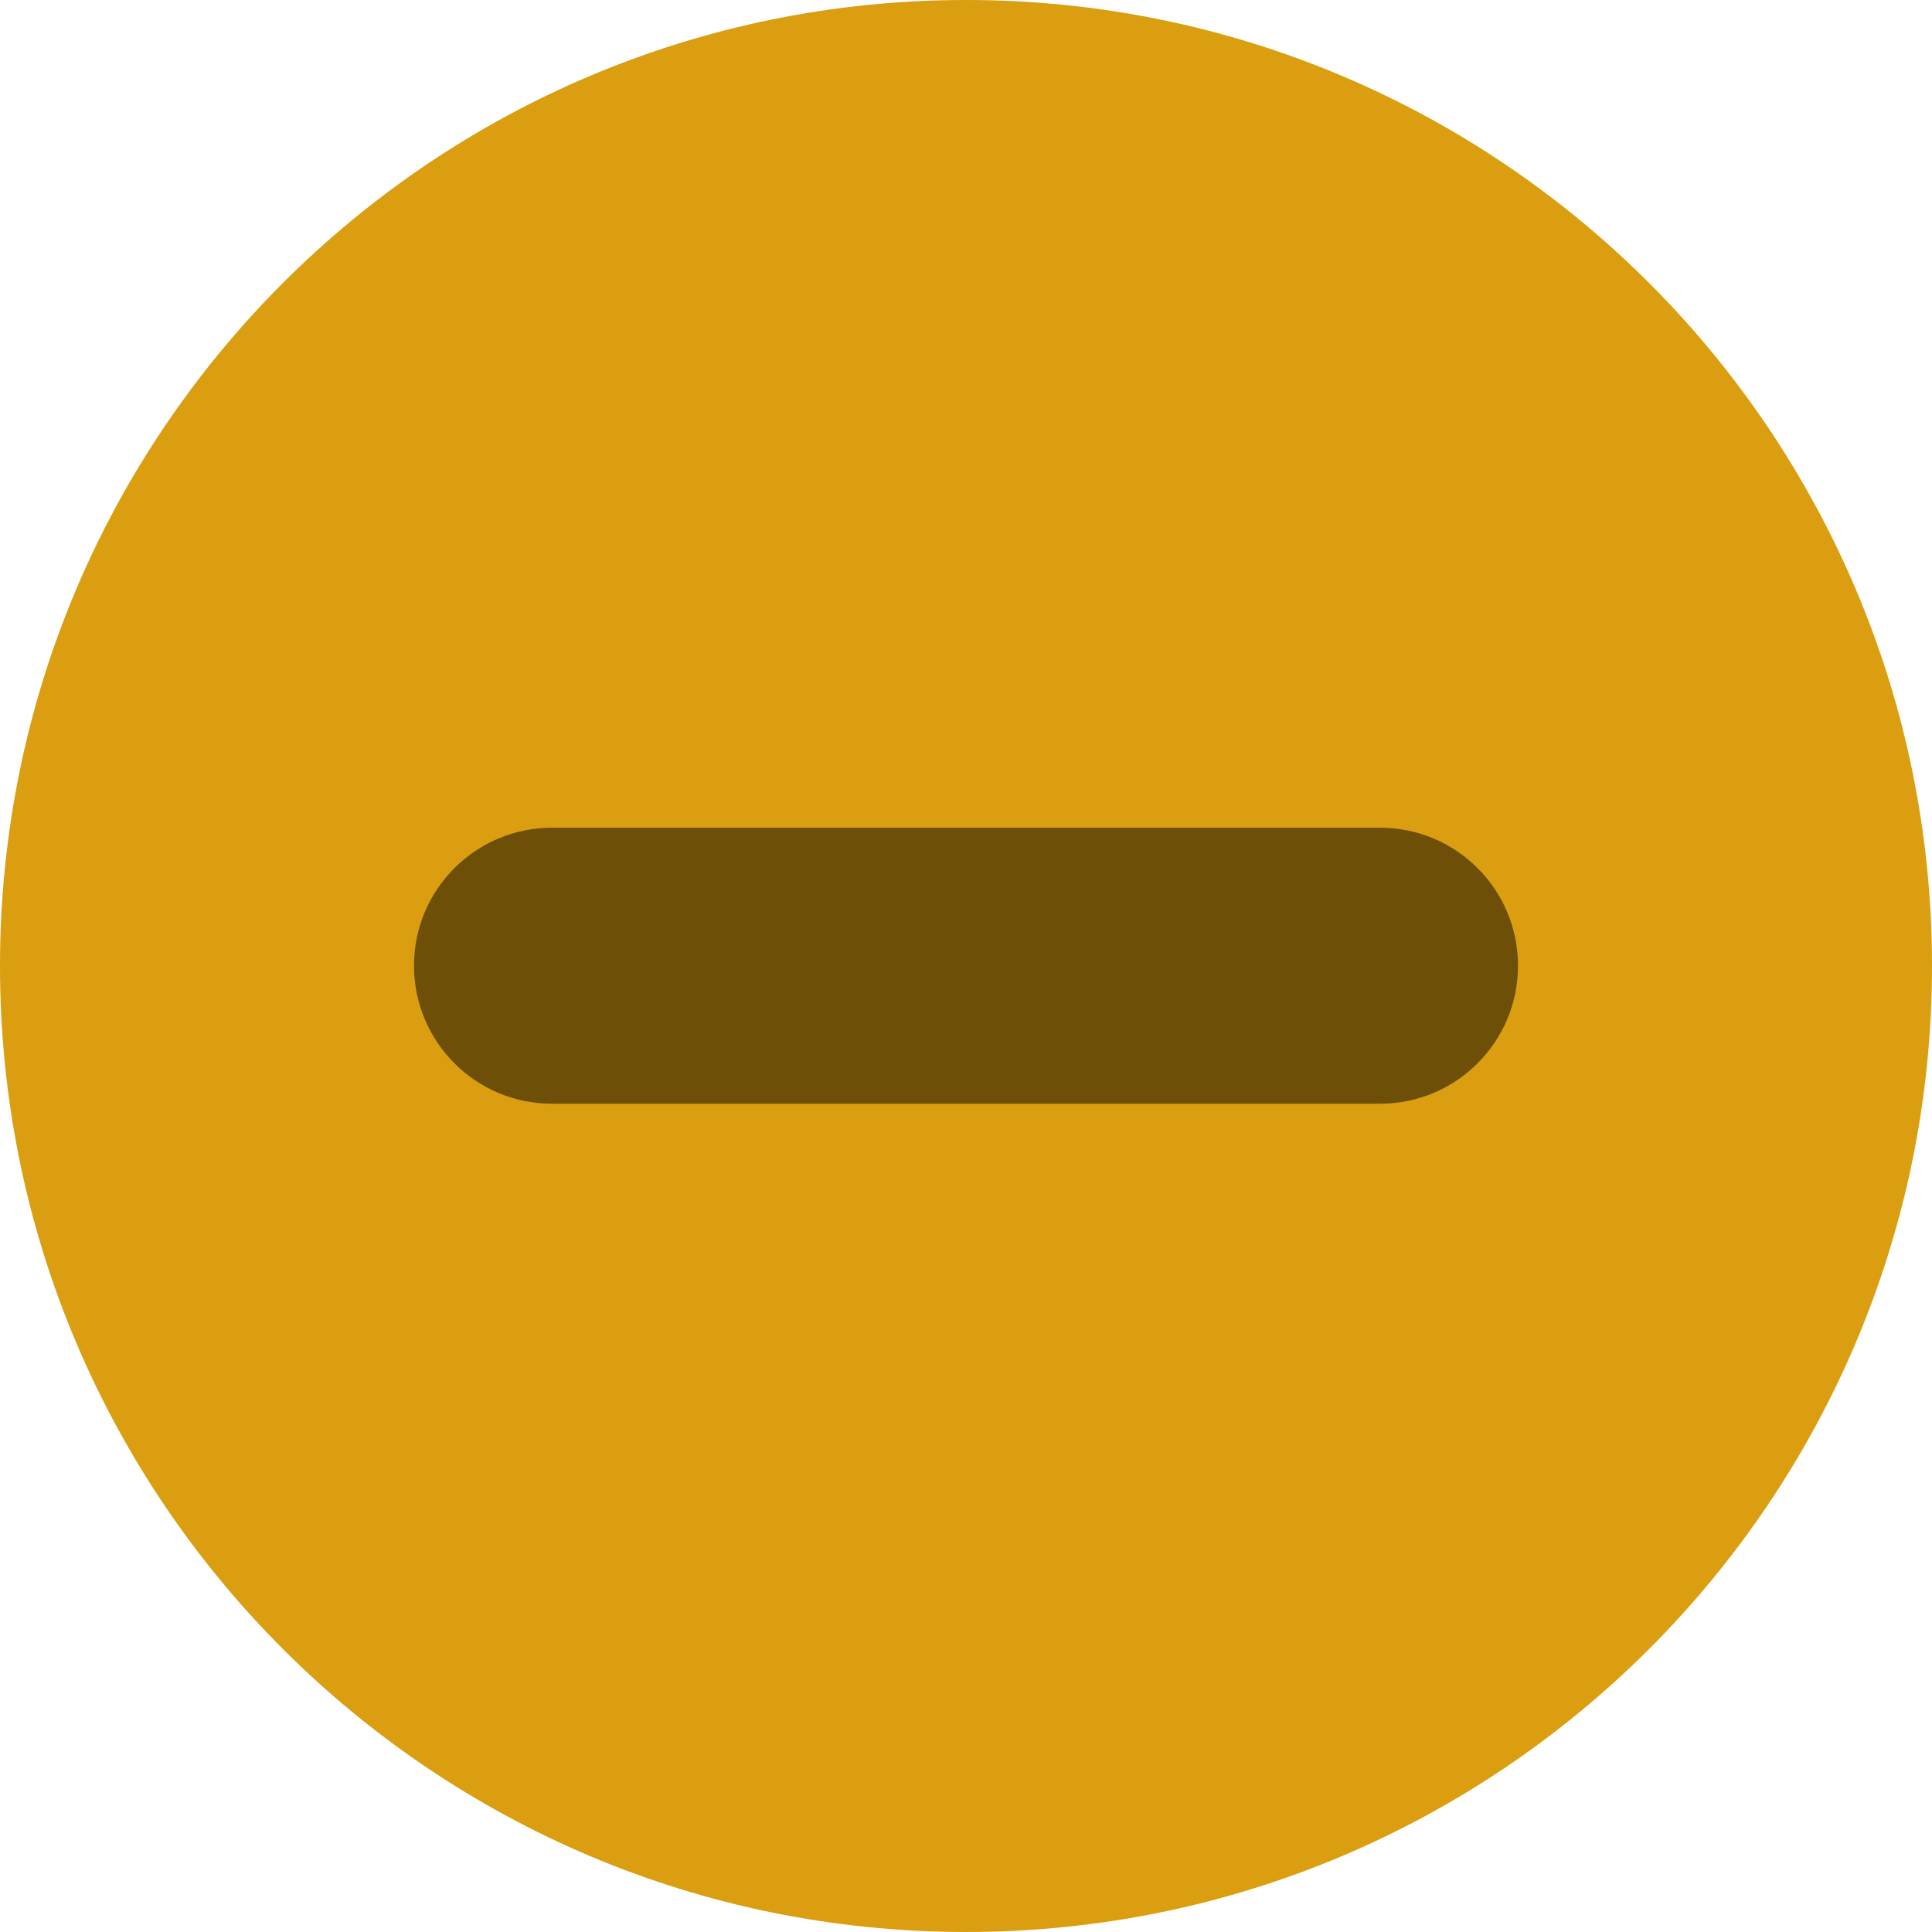
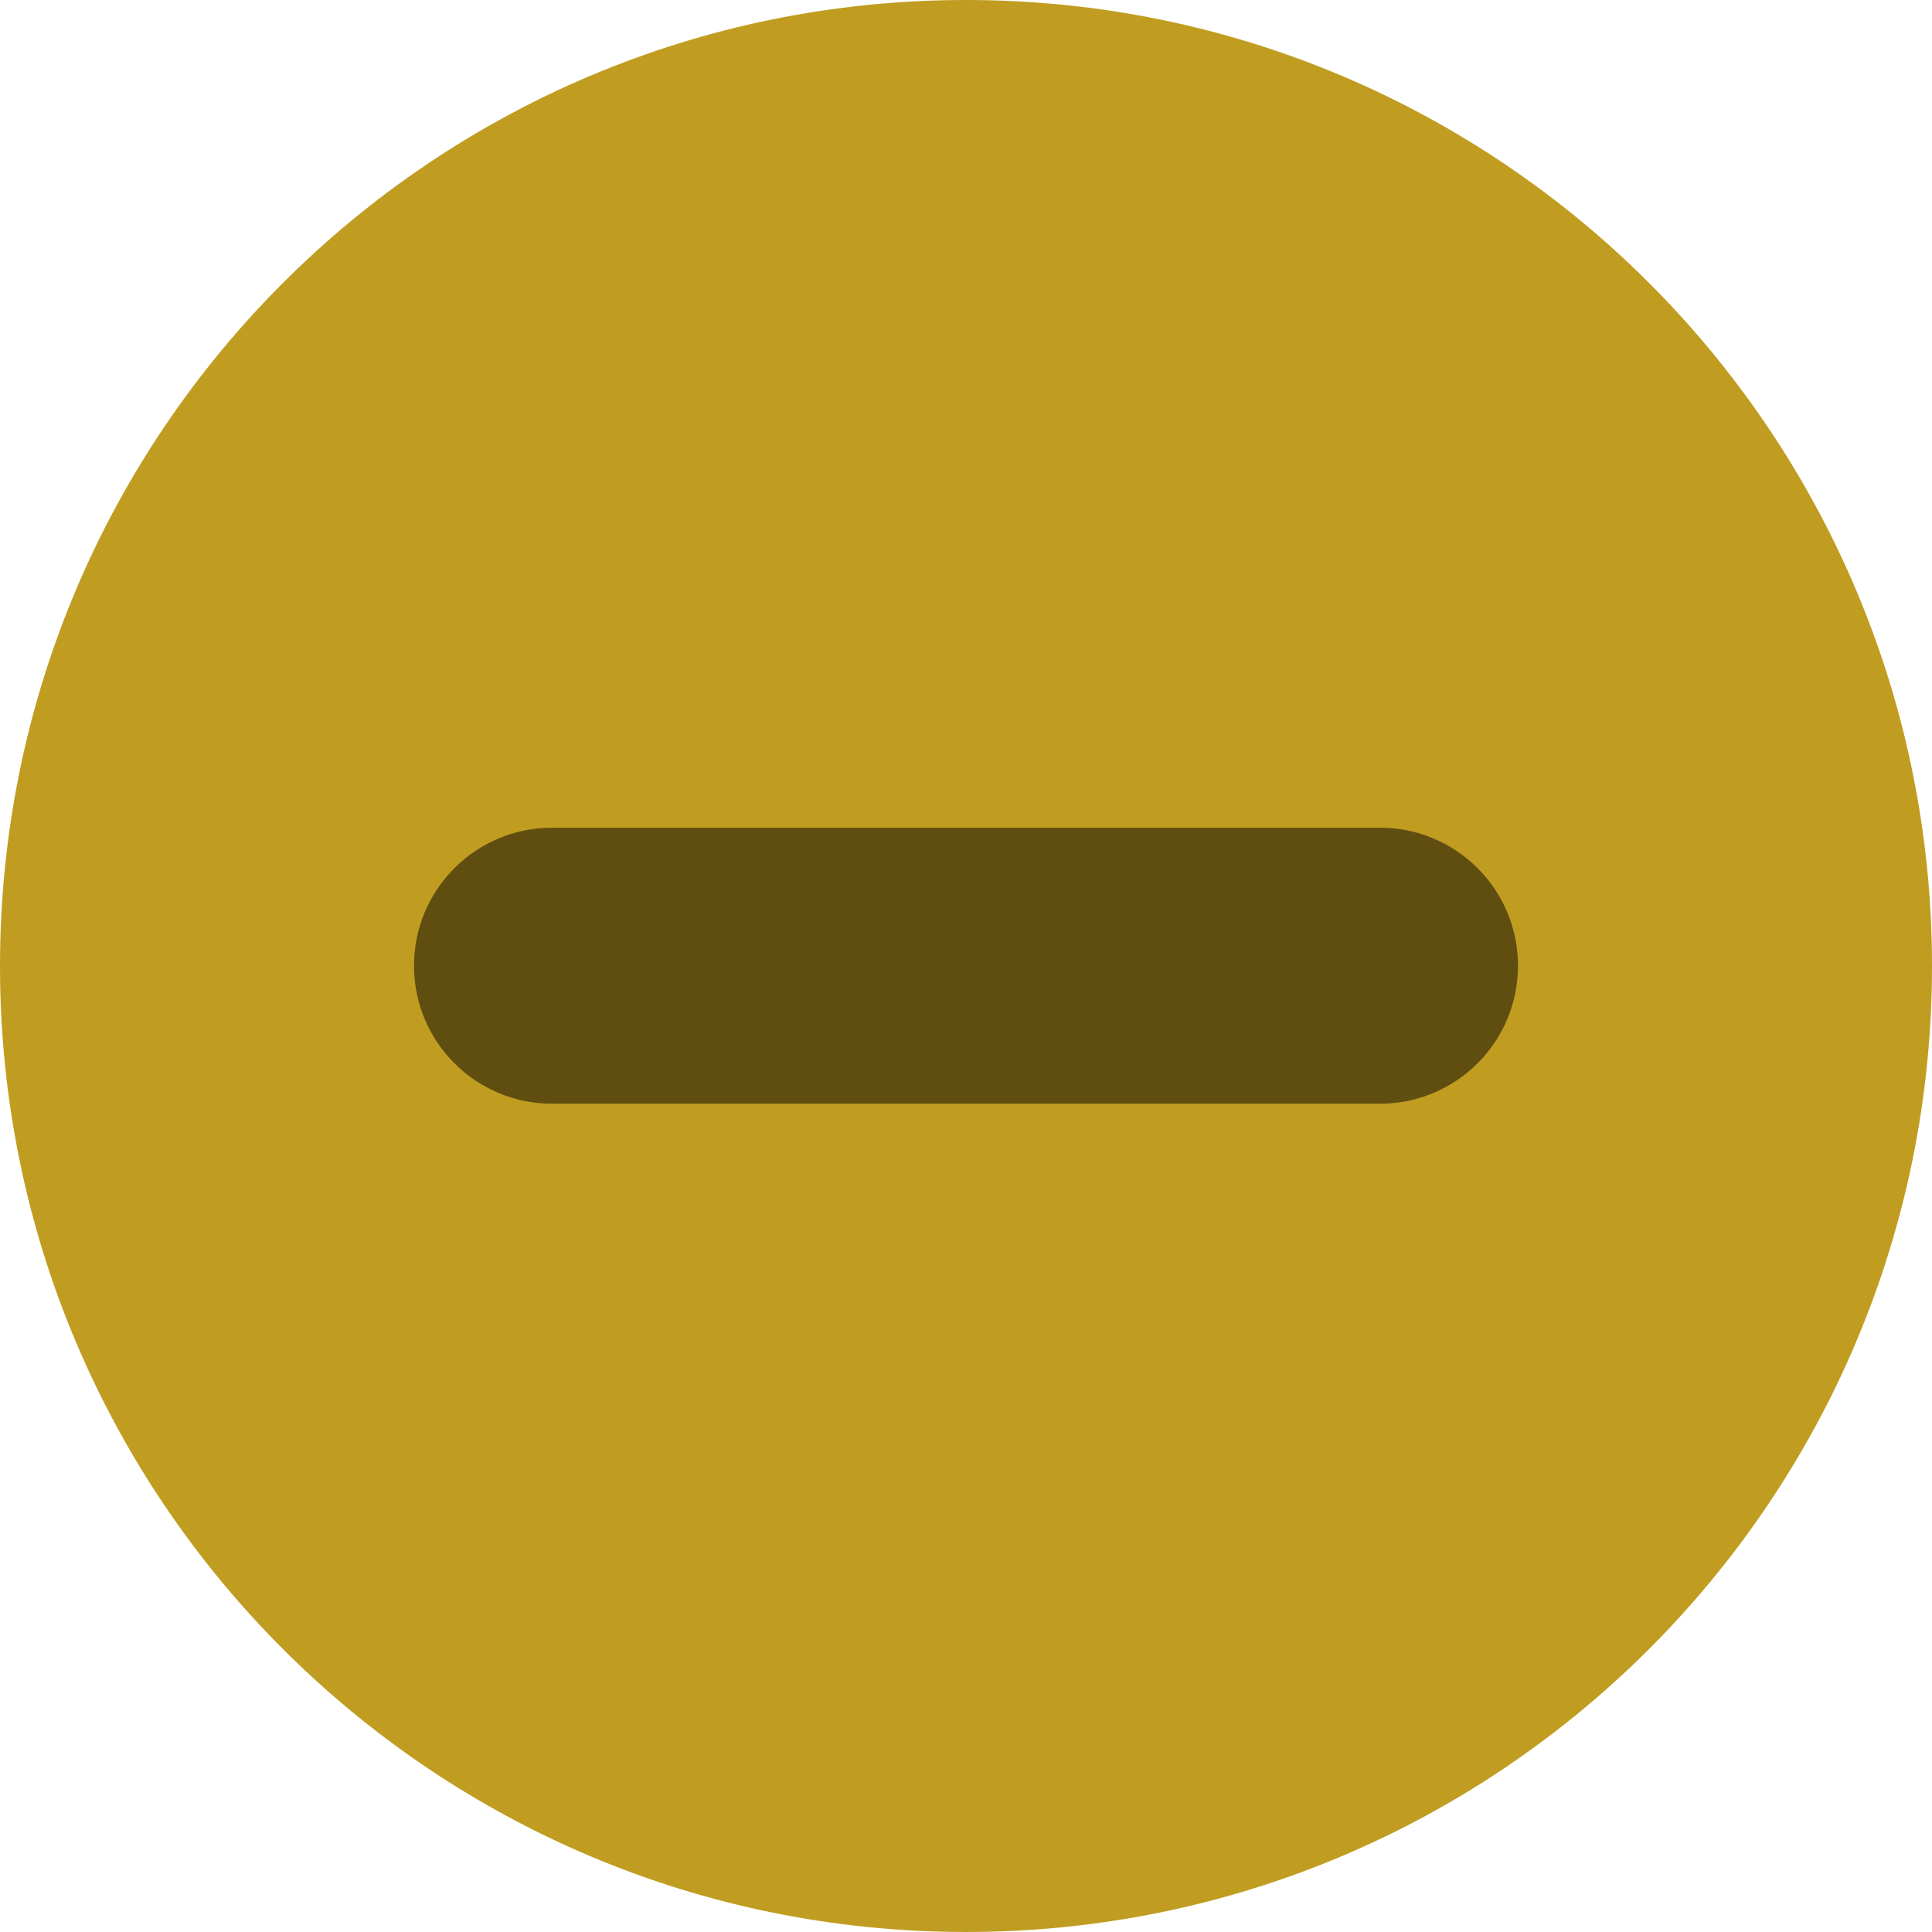
<svg xmlns="http://www.w3.org/2000/svg" width="14" height="14" version="1.1" style="enable-background:new" id="svg8">
  <defs id="defs12" />
  <g transform="translate(-5,-1033.362)" id="g6">
-     <path style="fill:#da9e10;fill-opacity:1;fill-rule:evenodd;stroke:none" d="m 12,1047.362 c 3.866,0 7,-3.134 7,-7 0,-3.866 -3.134,-7 -7,-7 -3.866,0 -7,3.134 -7,7 0,3.866 3.134,7 7,7" id="path2" />
+     <path style="fill:#c09d21;fill-opacity:1;fill-rule:evenodd;stroke:none" d="m 12,1047.362 c 3.866,0 7,-3.134 7,-7 0,-3.866 -3.134,-7 -7,-7 -3.866,0 -7,3.134 -7,7 0,3.866 3.134,7 7,7" id="path2" />
    <rect style="opacity:0.5;fill:#000000;fill-opacity:1;stroke:none;stroke-width:2;stroke-linecap:round;stroke-linejoin:round;stroke-miterlimit:4;stroke-dasharray:none;stroke-opacity:1" width="8" height="2" x="8" y="1039.36" ry="1" id="rect4" />
  </g>
</svg>
